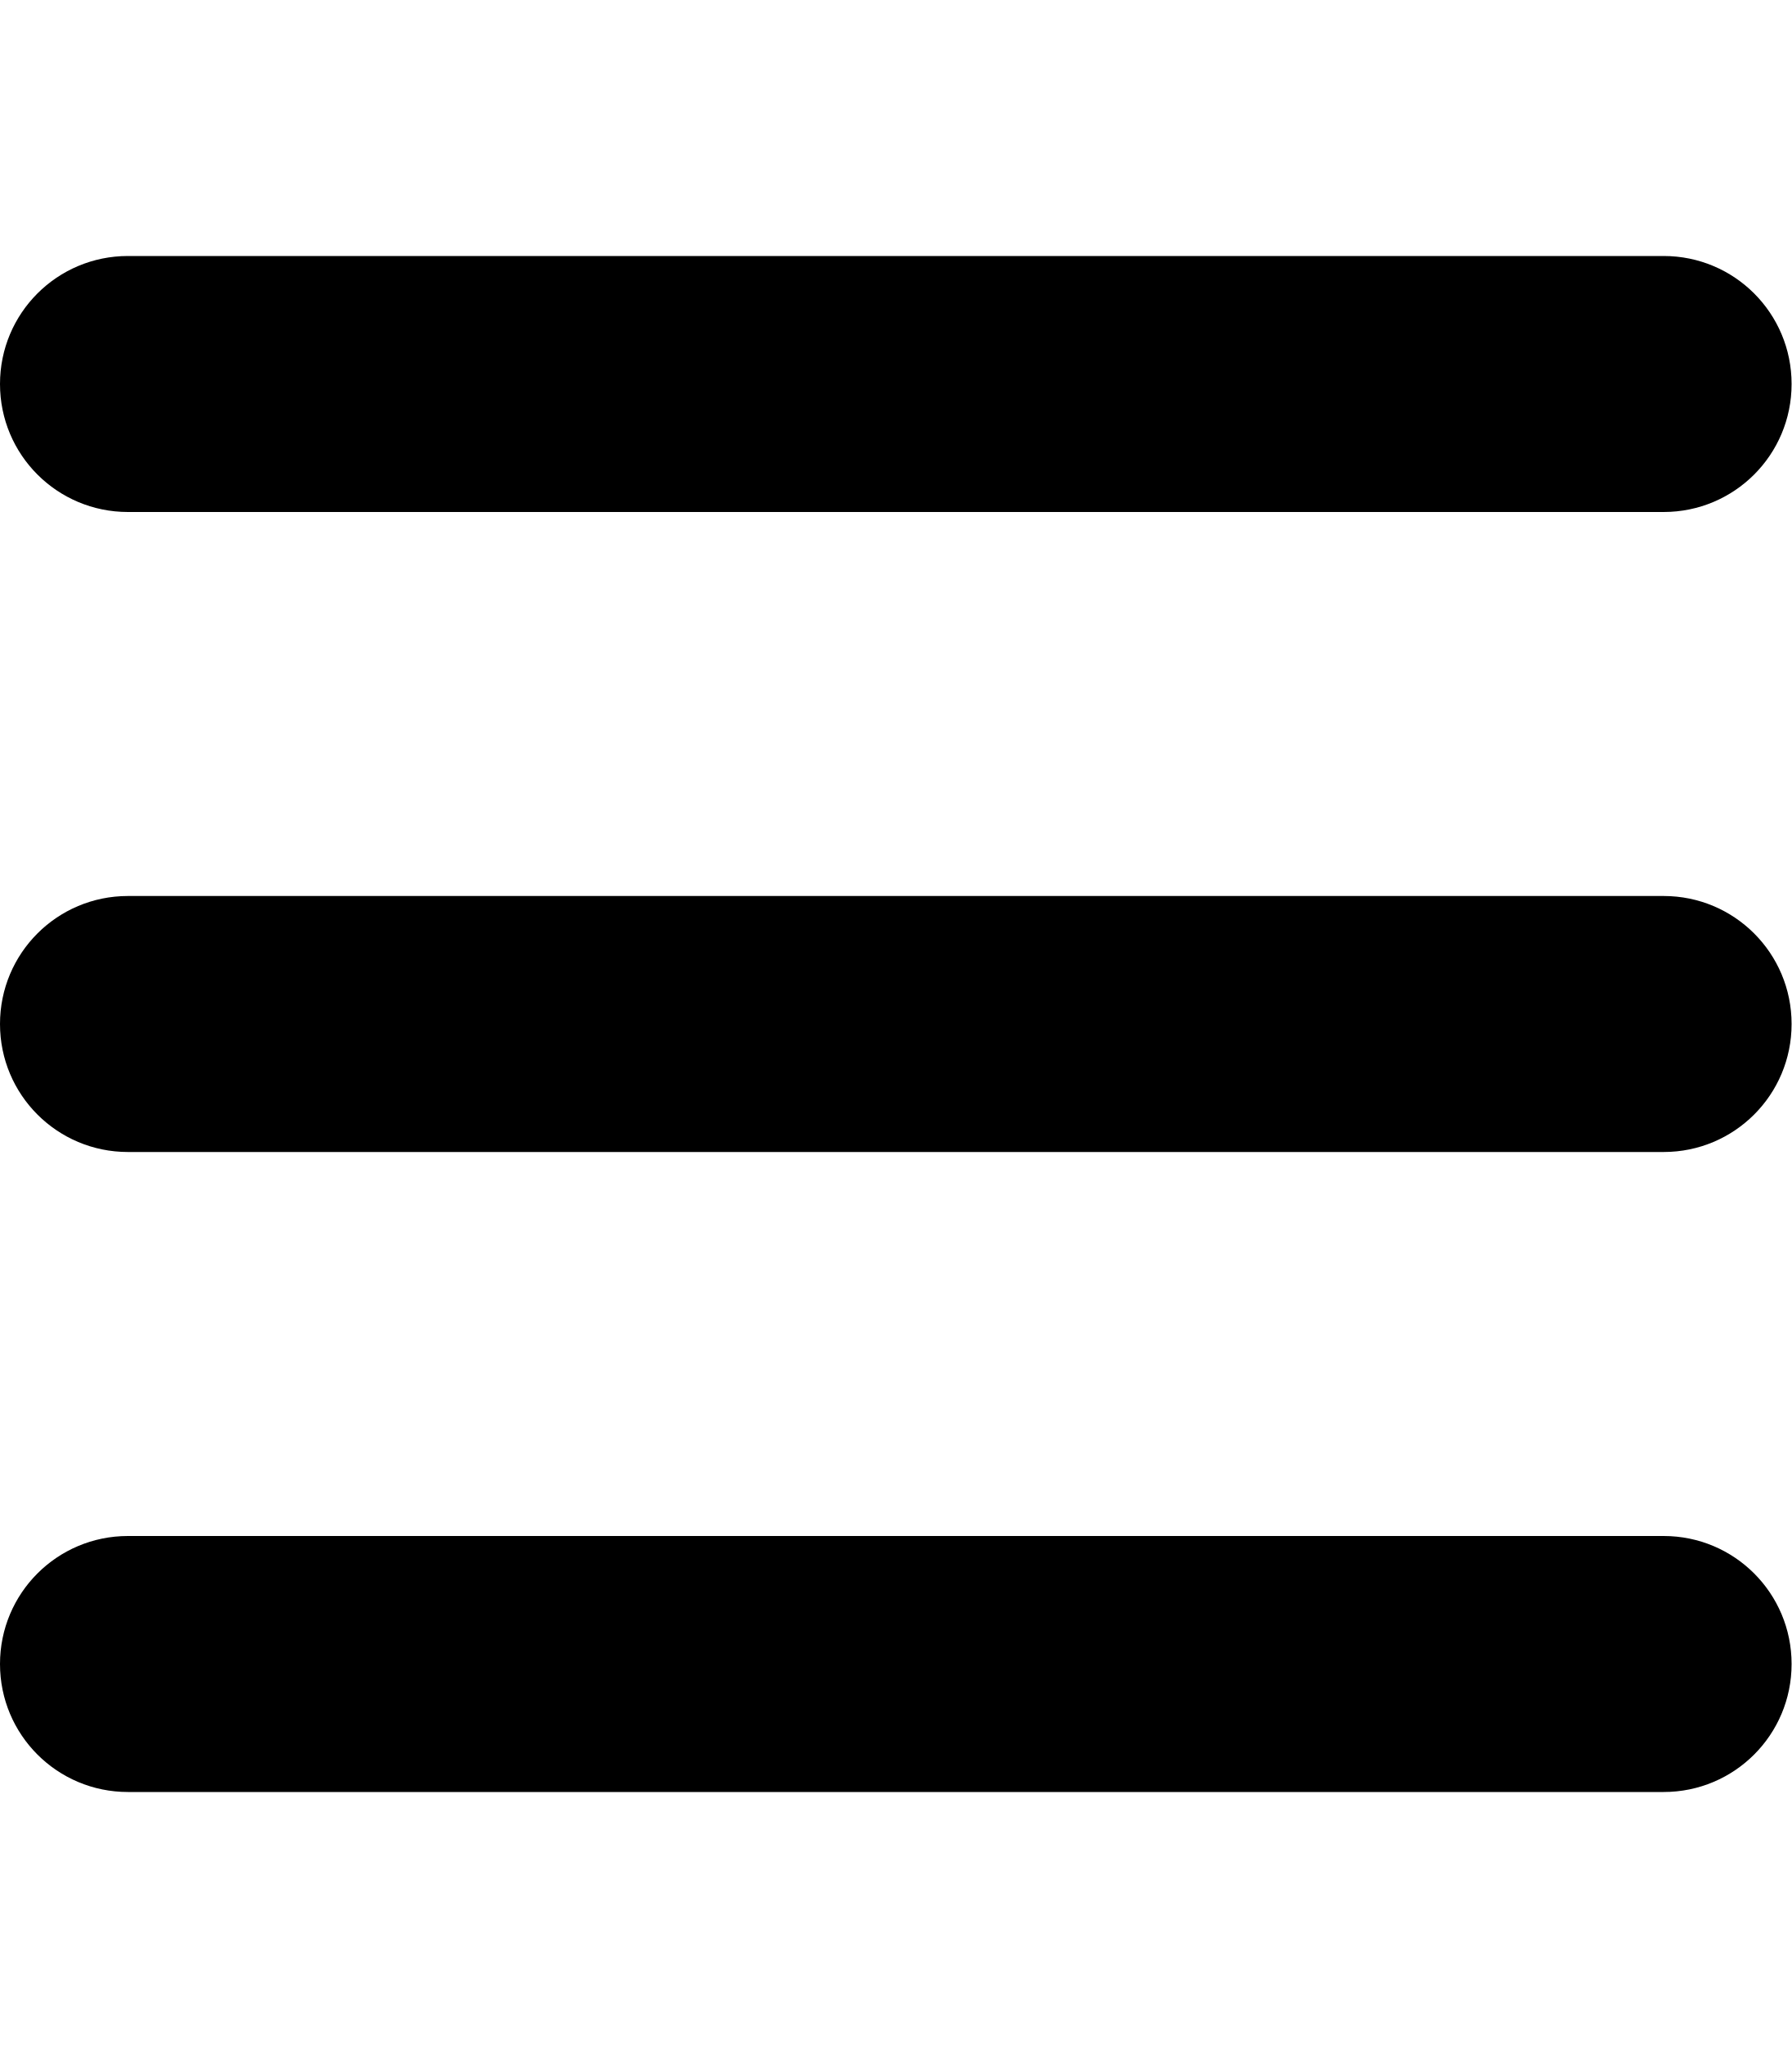
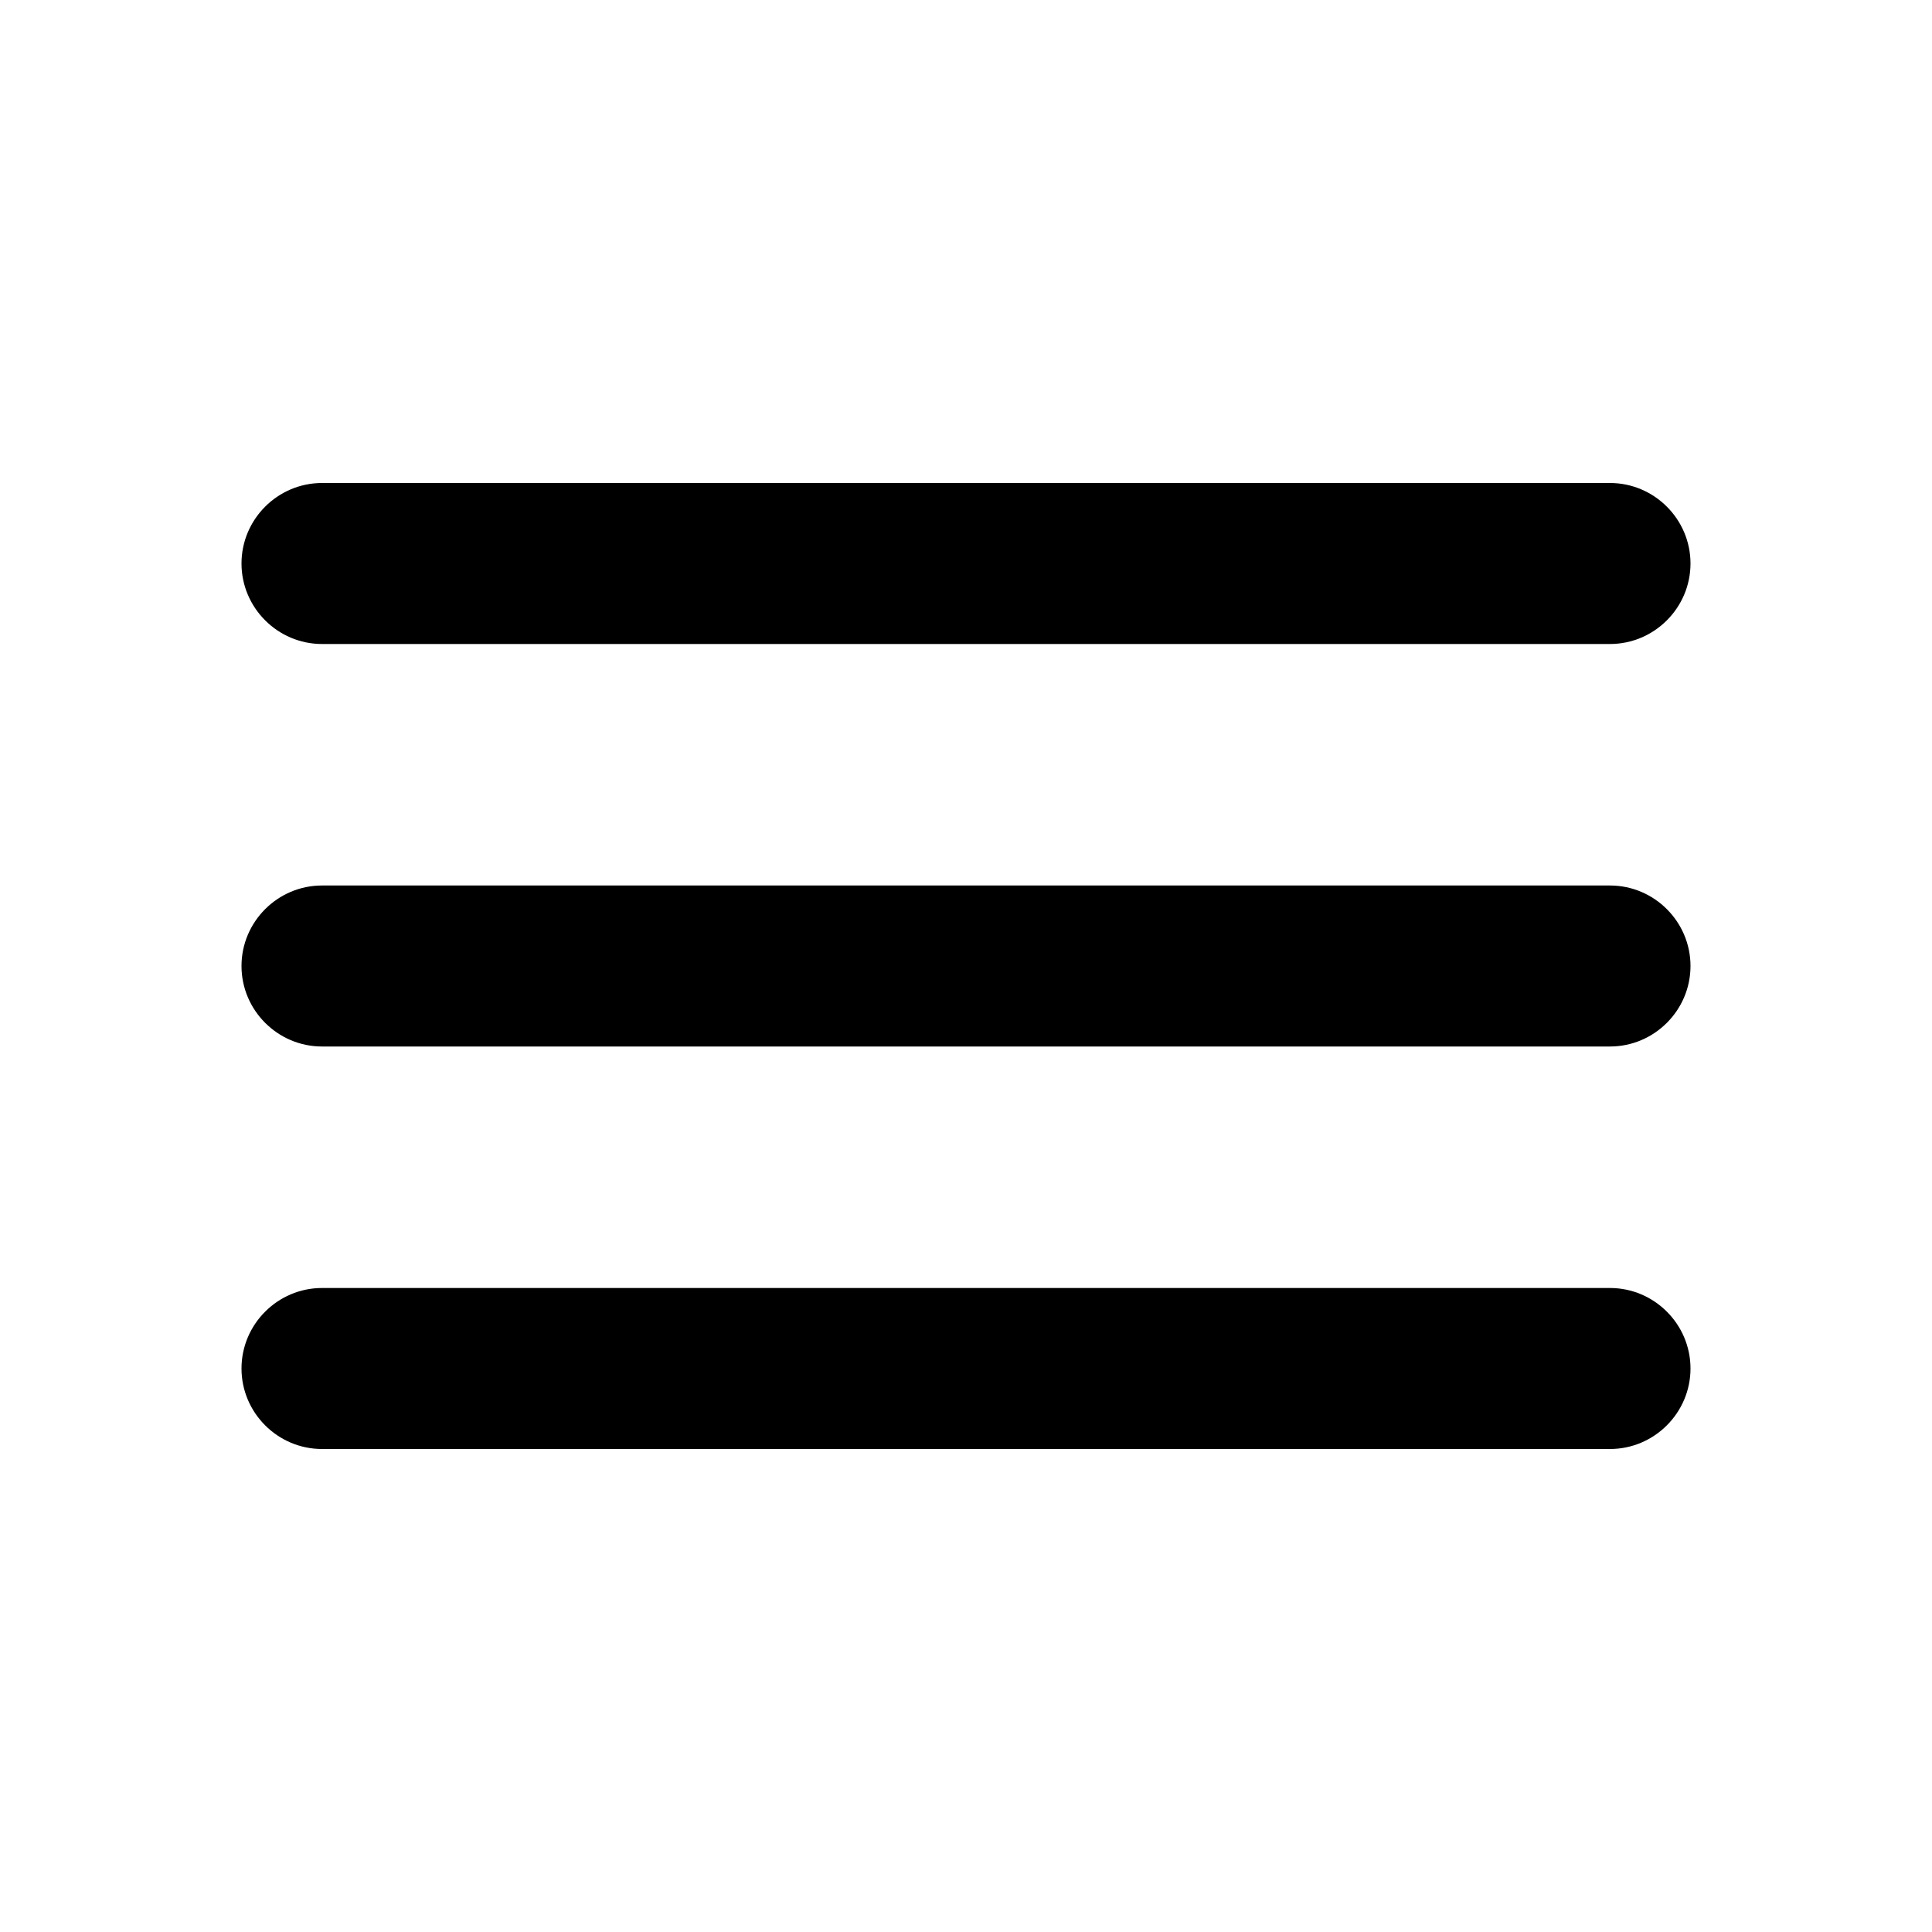
- <svg xmlns="http://www.w3.org/2000/svg" viewBox="0 0 448 512">
-   <path d="M0 96C0 78.3 14.3 64 32 64l384 0c17.7 0 32 14.3 32 32s-14.3 32-32 32L32 128C14.3 128 0 113.7 0 96zM0 256c0-17.7 14.3-32 32-32l384 0c17.7 0 32 14.3 32 32s-14.3 32-32 32L32 288c-17.7 0-32-14.3-32-32zM448 416c0 17.7-14.3 32-32 32L32 448c-17.7 0-32-14.3-32-32s14.3-32 32-32l384 0c17.7 0 32 14.3 32 32z" />
+ <svg xmlns="http://www.w3.org/2000/svg" viewBox="0 0 24 24">
+   <path d="M4 18H20C20.55 18 21 17.55 21 17C21 16.45 20.55 16 20 16H4C3.45 16 3 16.45 3 17C3 17.55 3.45 18 4 18ZM4 13H20C20.55 13 21 12.55 21 12C21 11.45 20.55 11 20 11H4C3.45 11 3 11.45 3 12C3 12.55 3.45 13 4 13ZM3 7C3 7.55 3.45 8 4 8H20C20.55 8 21 7.55 21 7C21 6.45 20.55 6 20 6H4C3.45 6 3 6.45 3 7Z" />
</svg>
